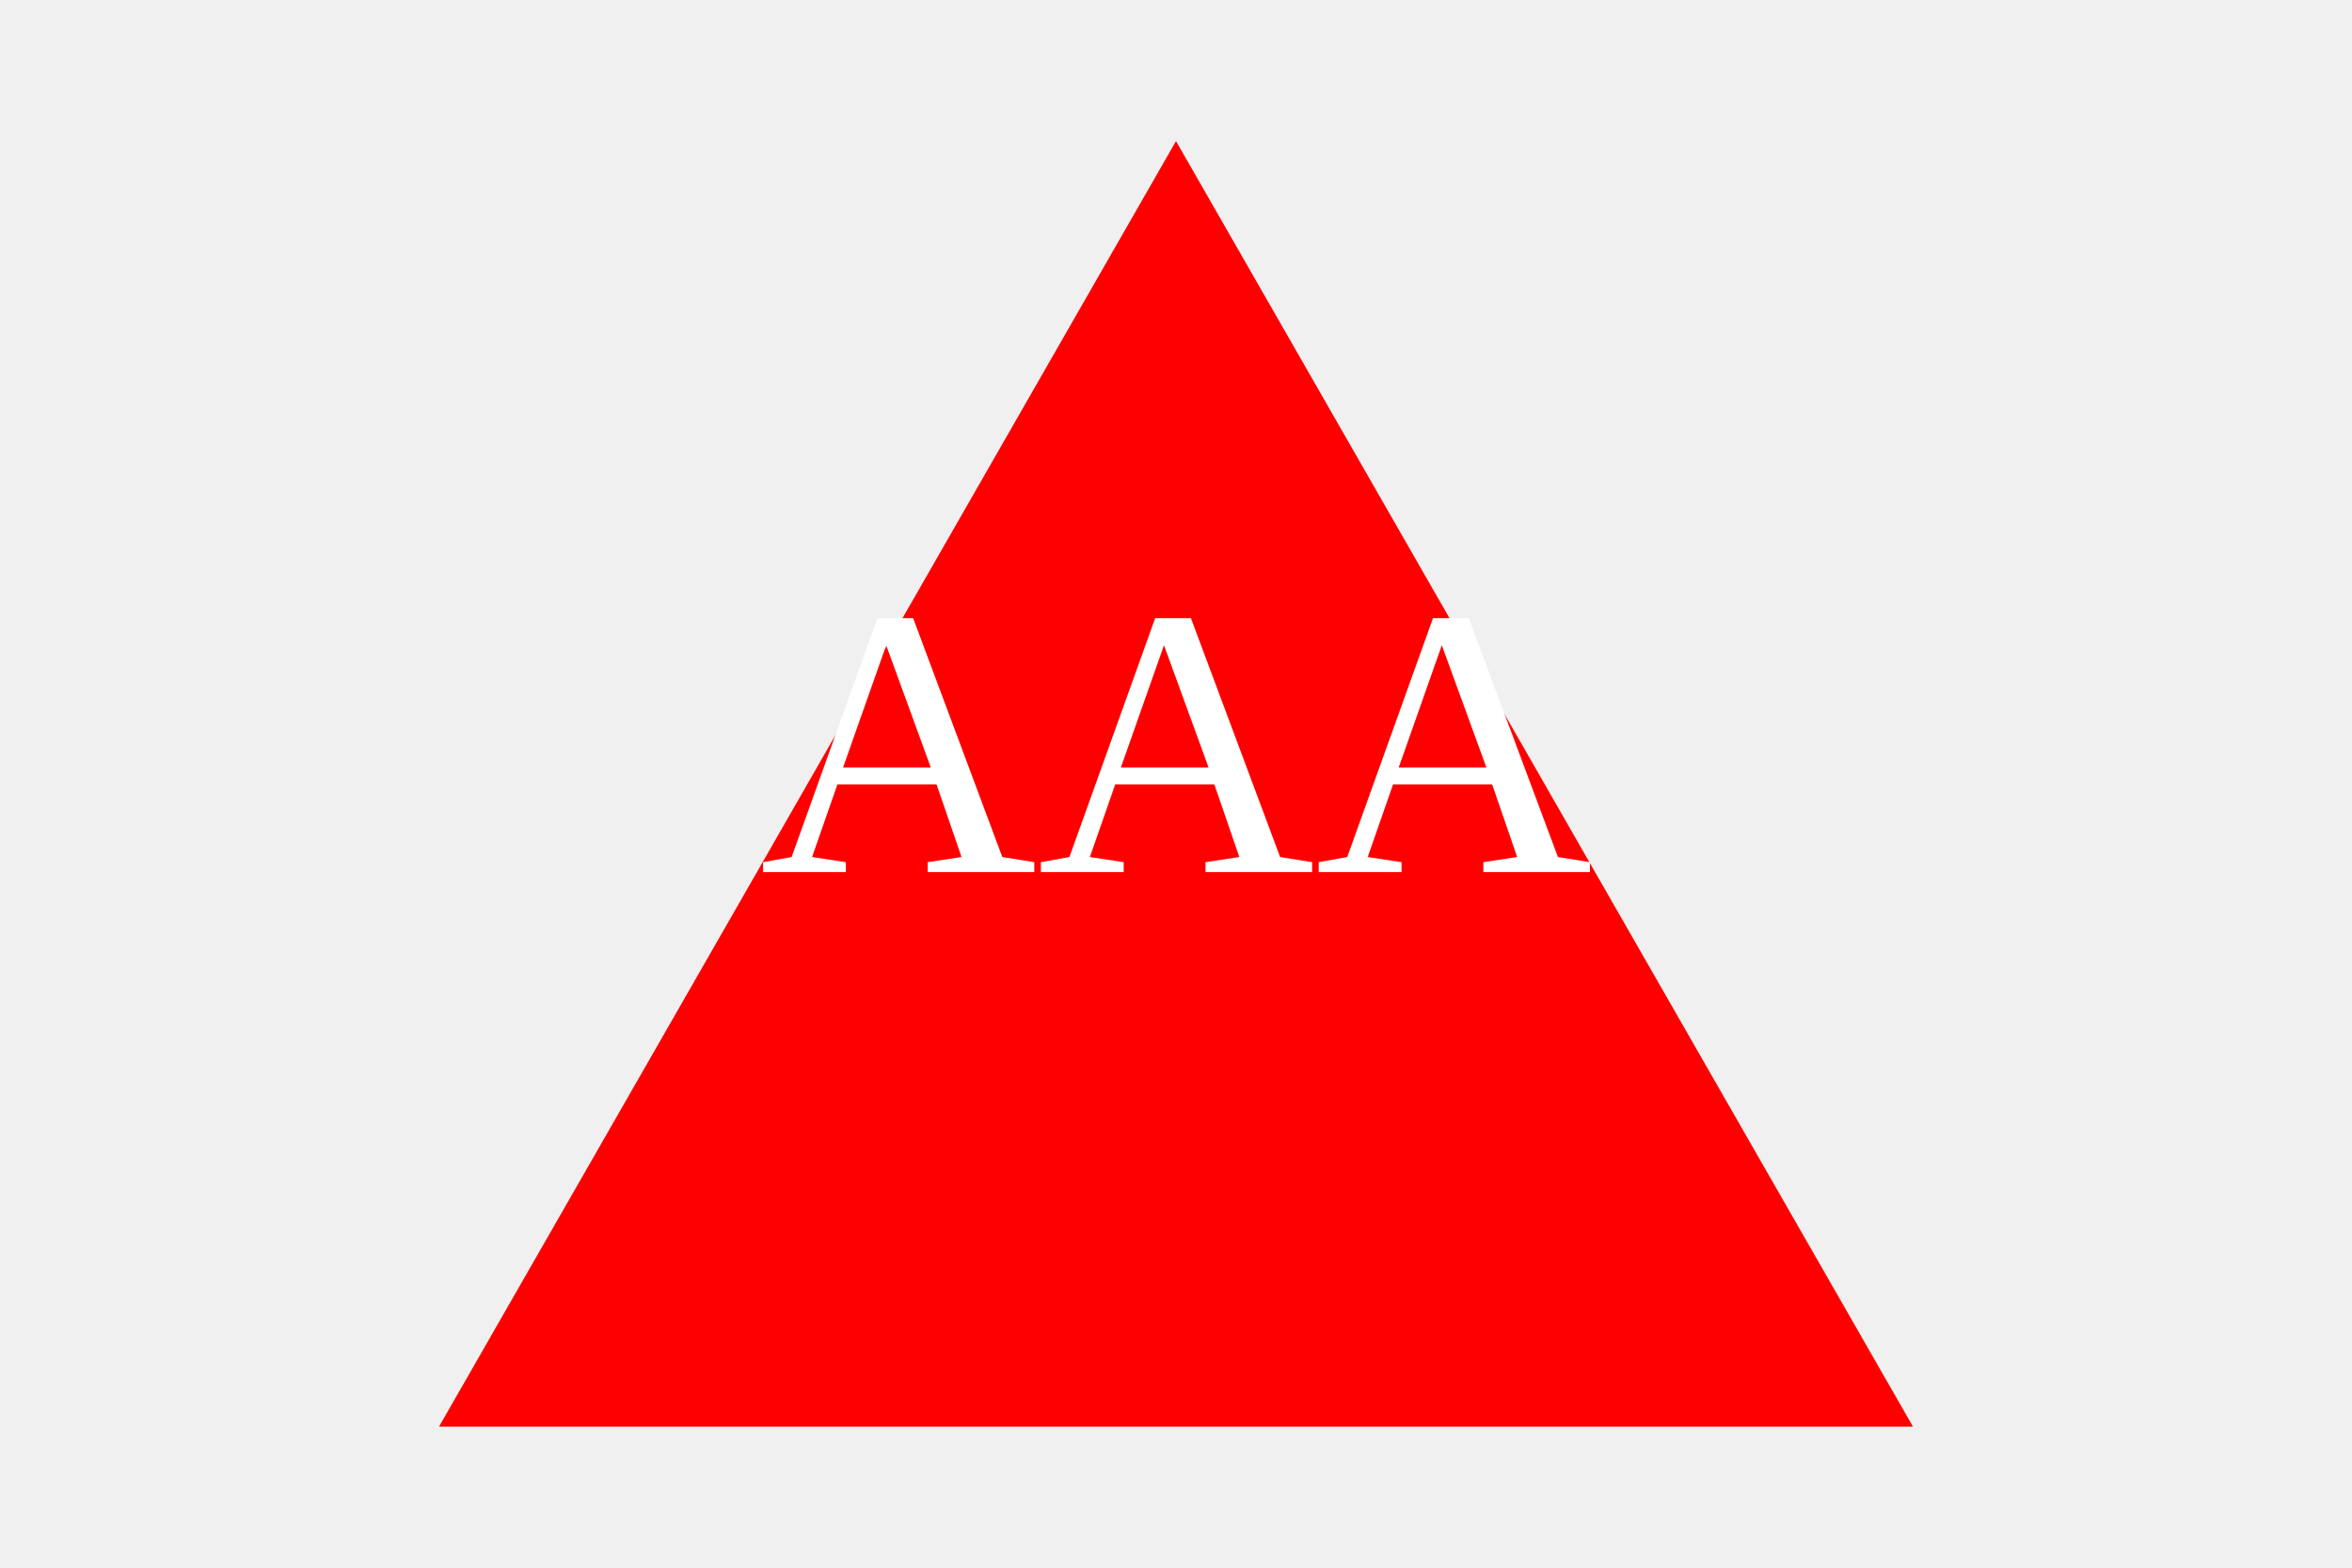
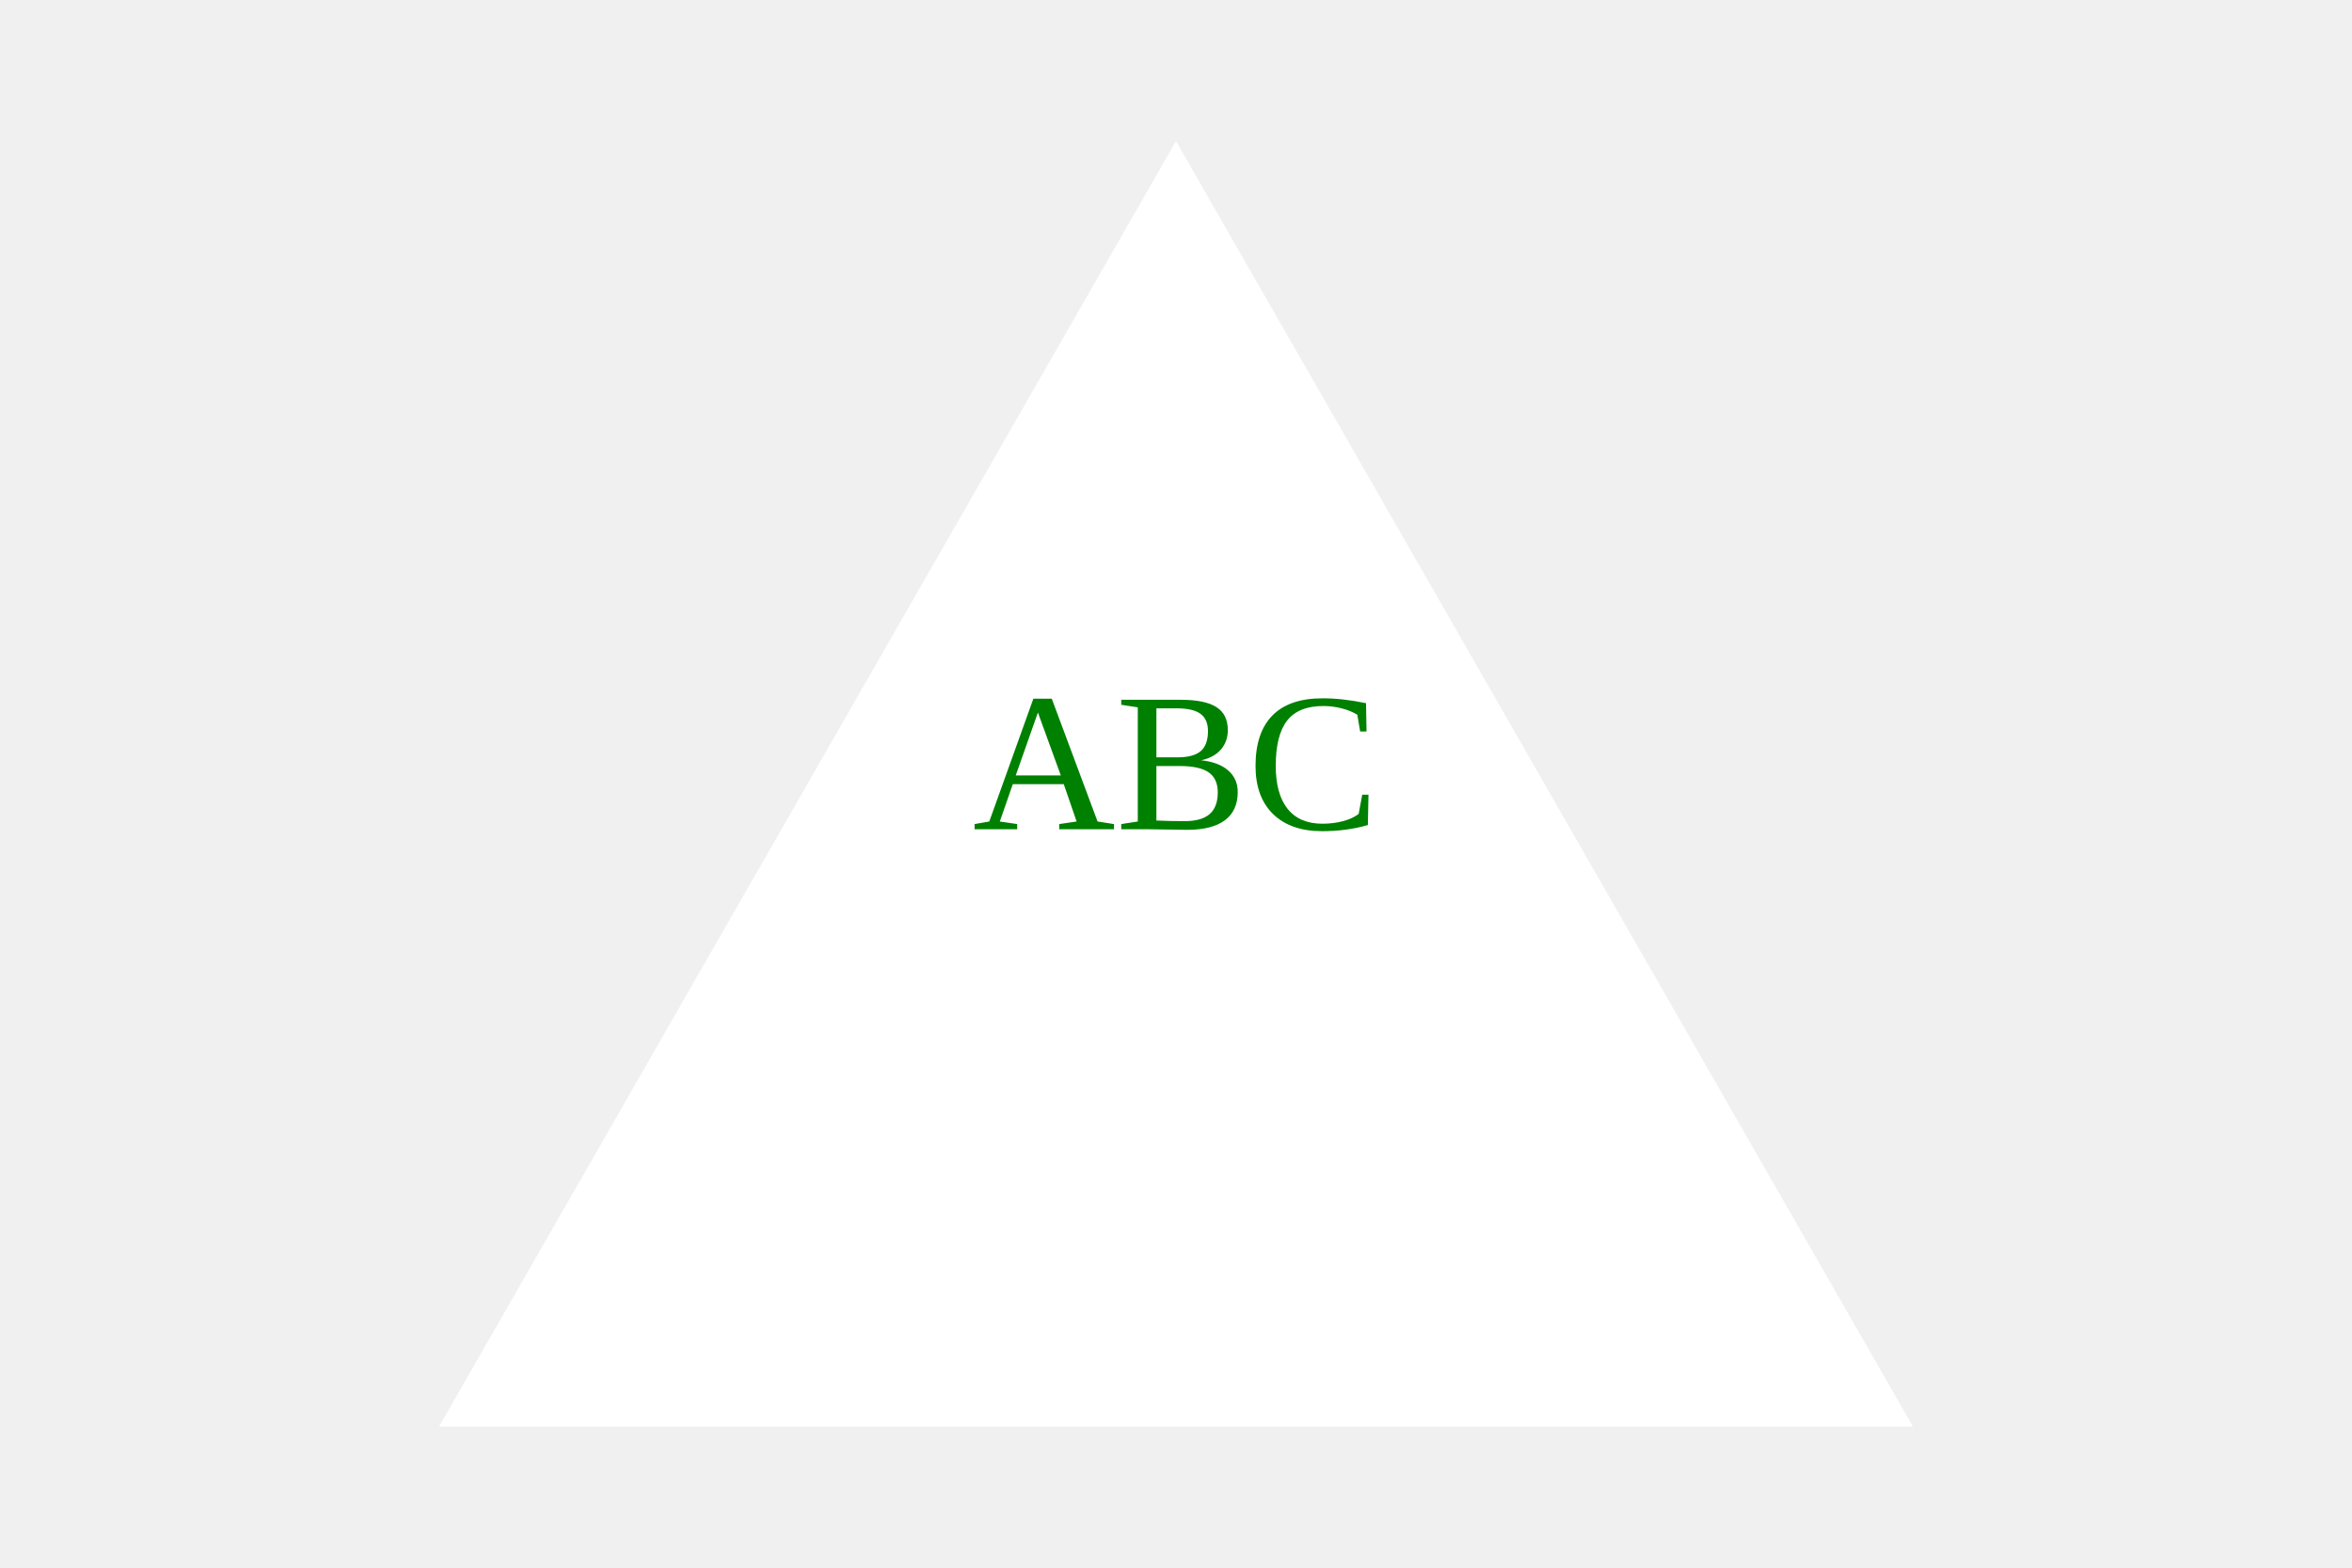
<svg xmlns="http://www.w3.org/2000/svg" width="300" height="200" version="1.1">
  <g>
-     <polygon points="150, 18 244, 182 56, 182" fill="red" />
-     <text x="50%" y="50%" font-variant="small-caps" font-size="70" dominant-baseline="middle" text-anchor="middle" fill="white">aaa</text>
+     <polygon points="150, 18 244, 182 56, 182" fill="white" />
+     <text x="50%" y="50%" font-variant="small-caps" font-size="300%" dominant-baseline="middle" text-anchor="middle" fill="green">abc</text>
  </g>
</svg>
